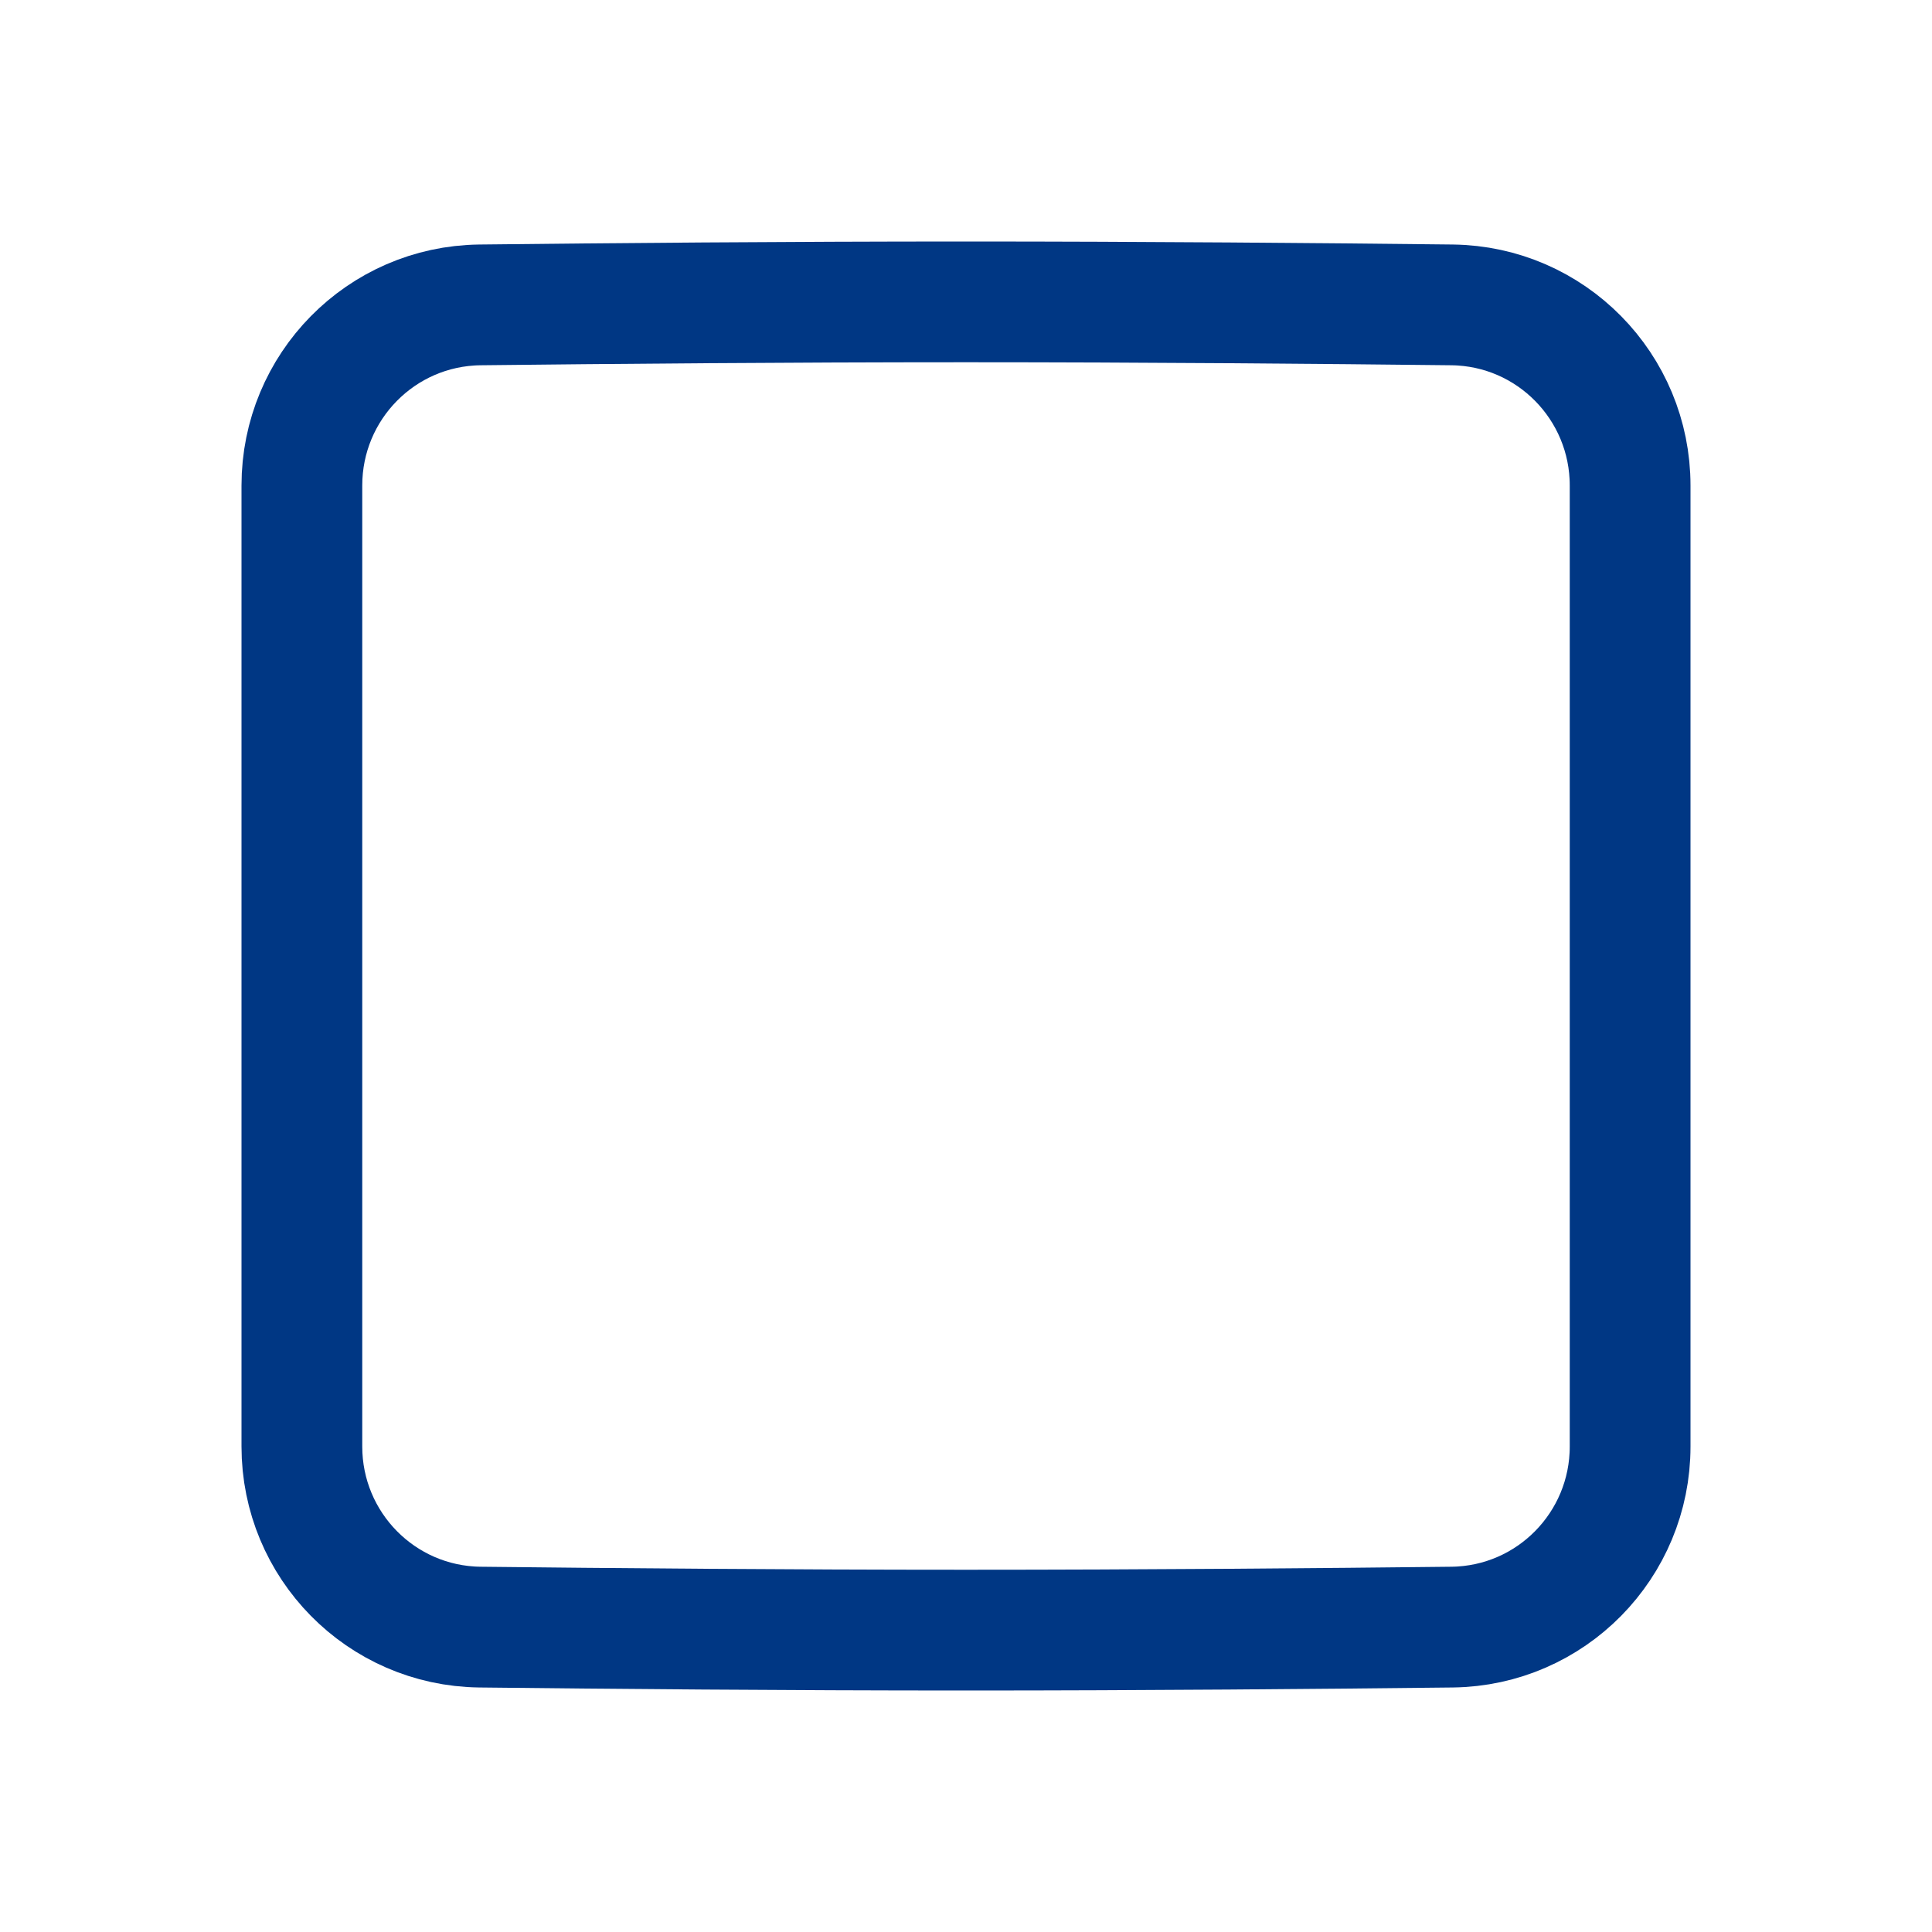
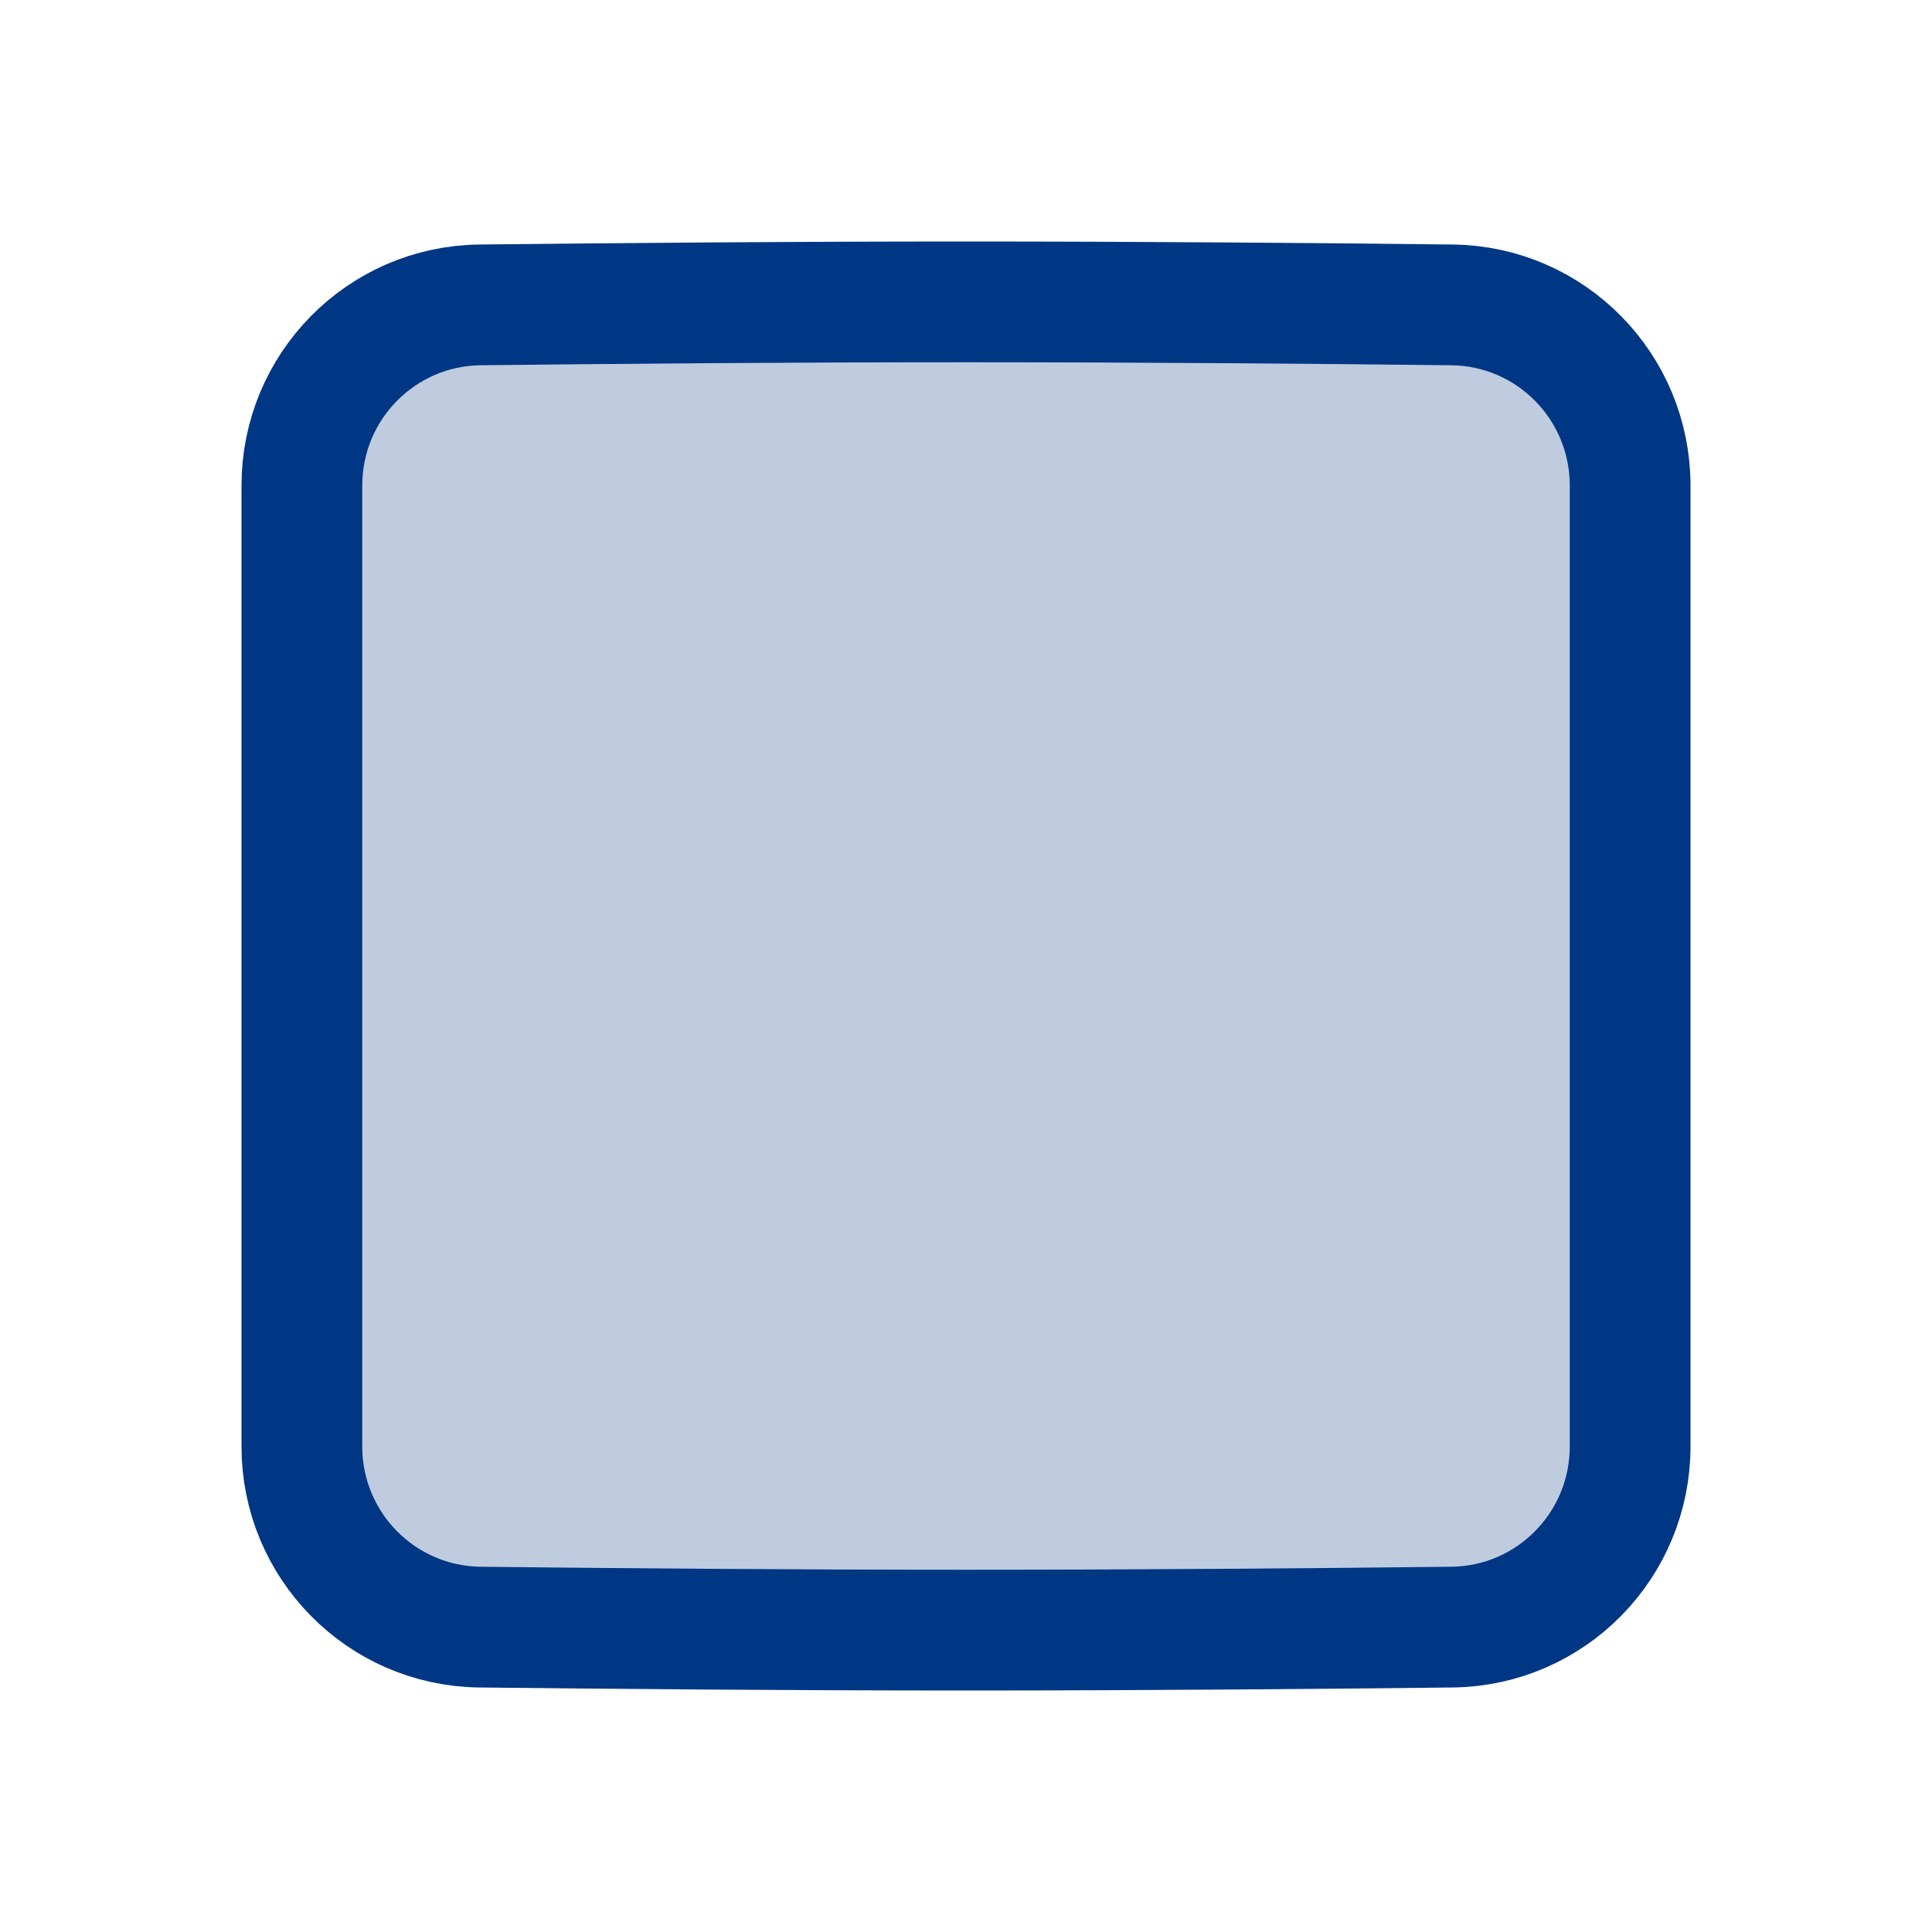
<svg xmlns="http://www.w3.org/2000/svg" width="16" height="16" viewBox="0 0 16 16" fill="none">
-   <path d="M2.5 4.021C2.5 3.202 3.156 2.535 3.974 2.525C5.027 2.513 6.513 2.5 8 2.5C9.487 2.5 10.973 2.513 12.026 2.525C12.844 2.535 13.5 3.202 13.5 4.021V11.979C13.5 12.798 12.844 13.465 12.026 13.475C10.973 13.487 9.487 13.5 8 13.5C6.513 13.5 5.027 13.487 3.974 13.475C3.156 13.465 2.5 12.798 2.5 11.979V4.021Z" stroke="#003784" stroke-linecap="round" stroke-linejoin="round" />
+   <path d="M2.5 4.021C2.5 3.202 3.156 2.535 3.974 2.525C5.027 2.513 6.513 2.5 8 2.5C9.487 2.5 10.973 2.513 12.026 2.525C12.844 2.535 13.5 3.202 13.5 4.021V11.979C13.5 12.798 12.844 13.465 12.026 13.475C10.973 13.487 9.487 13.5 8 13.5C6.513 13.5 5.027 13.487 3.974 13.475C3.156 13.465 2.5 12.798 2.5 11.979V4.021Z" fill="#003784" fill-opacity="0.25" stroke="#003784" stroke-linecap="round" stroke-linejoin="round" />
</svg>
